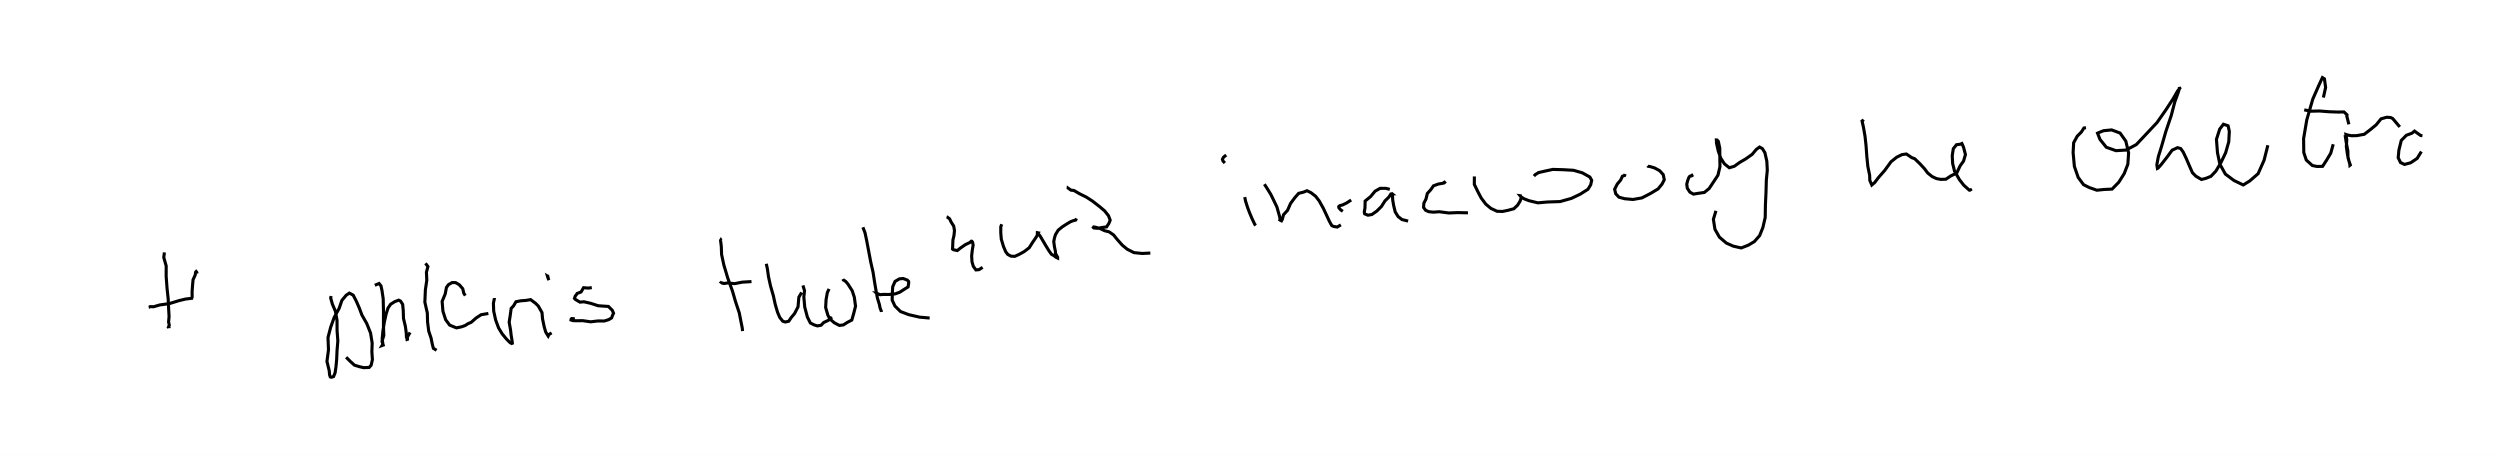
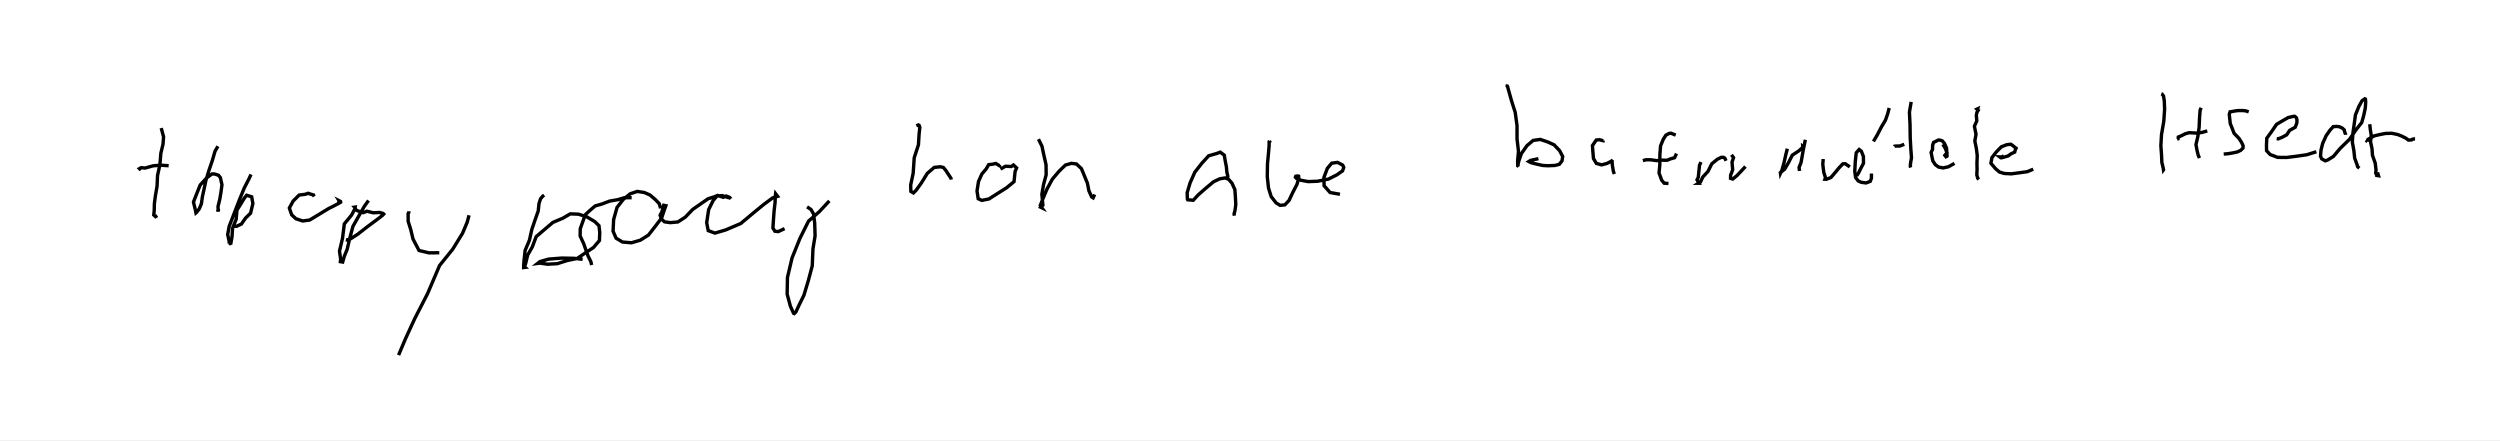
- <svg xmlns="http://www.w3.org/2000/svg" baseProfile="full" height="146.565" version="1.1" width="805.554">
+ <svg xmlns="http://www.w3.org/2000/svg" baseProfile="full" height="129.522" version="1.1" width="735.82">
  <defs />
-   <rect fill="white" height="146.565" width="805.554" x="0" y="0" />
-   <path d="M25,97.047 m27.971,-15.714 l-0.202,1.637 0.783,2.731 l-0.014,3.268 0.281,3.848 l0.376,3.544 0.144,3.109 l0.139,2.51 -0.155,1.767 l0.224,1.07 -0.291,0.618 l0.194,0.188 -0.013,0.054 m-6.324,-6.693 l-0.155,0.008 0.094,-0.025 l0.363,-0.174 1.065,0.052 l2.01,-0.586 3.089,-0.432 l3.085,-0.953 2.096,-0.508 l2.017,-0.244 0.109,-0.336 l0.024,-0.108 -0.006,-0.613 l-0.002,-1.154 0.141,-1.983 l0.166,-1.808 0.684,-1.484 l0.133,-0.954 0.175,-0.186 l0.166,0.196 0.168,0.494 m43.151,7.2 l-0.131,0.651 0.534,1.937 l0.995,2.334 0.512,2.877 l0.018,3.338 0.245,3.333 l-0.257,3.085 -0.122,2.863 l-0.22,2.377 -0.289,1.966 l-0.495,1.188 -0.713,0.23 l-0.343,-0.118 -0.206,-0.601 l-0.147,-1.462 -0.717,-2.935 l0.495,-3.718 -0.158,-3.988 l0.859,-3.288 1.144,-3.189 l1.59,-2.9 0.883,-2.578 l1.384,-1.658 1.021,-0.684 l1.228,0.65 0.976,1.863 l0.963,2.202 0.875,2.332 l1.555,2.724 1.234,3.089 l0.519,3.232 -0.09,2.839 l0.172,2.512 -0.406,1.779 l-0.639,0.727 -1.79,0.076 l-1.278,-0.299 -1.678,-0.509 l-1.374,-1.25 -1.306,-1.297 m9.248,-23.194 l1.157,-0.48 0.212,-0.091 l0.612,0.75 0.326,1.514 l0.387,2.638 0.097,4.181 l-0.018,4.279 0.117,3.402 l-0.578,1.895 0.392,1.178 l-0.362,0.136 0.264,-0.45 l-0.238,-1.638 0.248,-2.705 l0.472,-2.847 0.569,-2.569 l0.598,-1.862 0.846,-1.226 l1.323,-0.83 1.277,-0.479 l0.597,0.31 0.673,1.049 l0.187,2.026 0.08,2.521 l0.608,2.553 0.269,2.006 l0.08,1.478 0.371,1.004 l-0.115,-0.1 0.087,-0.144 l-0.052,-0.791 0.875,-1.515 m4.962,-22.273 l0.785,1.047 -0.478,1.826 l0.113,2.59 -0.454,3.093 l-0.17,3.962 0.795,3.495 l0.08,2.906 0.369,2.916 l0.767,2.282 0.37,1.874 l0.365,1.415 1.037,0.611 m9.246,-17.595 l-0.491,-0.806 -0.324,-1.417 l-1.122,-1.292 -1.174,-0.68 l-1.099,-0.034 -1.181,0.66 l-0.681,0.929 -0.387,2.066 l-1.003,2.431 0.259,3.166 l0.88,2.737 1.287,1.732 l2.164,0.892 1.62,-0.33 l1.185,-0.414 0.895,-0.579 l1.072,-0.471 1.627,-1.417 l1.597,-1.033 2.315,-0.394 m1.941,-4.975 l0.004,0.088 -0.321,1.594 l0.089,2.507 0.623,2.857 l0.962,2.6 1.142,1.881 l1.414,1.713 1.212,1.205 l0.489,0.136 0.234,0.378 l-0.066,-0.407 -0.109,-0.92 l-0.266,-1.558 -0.209,-1.828 l-0.438,-2.461 0.293,-1.884 l0.356,-2.573 0.765,-0.812 l0.777,-1.321 1.537,-0.303 l1.664,-0.128 1.51,-0.257 l1.619,1.202 0.875,0.89 l1.183,2.09 0.176,2.04 l0.542,2.561 0.401,1.413 l0.148,0.389 0.725,1.156 l0.27,-0.525 0.839,-0.49 m-1.33,-18.664 l0.095,0.423 -0.116,-0.069 l0.209,0.685 0.258,0.646 m13.826,2.391 l-1.147,0.148 -1.503,-0.122 l-0.803,1.368 -1.233,0.47 l-0.663,0.903 -0.225,0.716 l0.364,0.37 1.4,0.824 l1.278,-0.12 2.191,0.503 l2.375,0.772 1.924,0.14 l1.39,0.087 1.252,1.233 l0.406,0.942 -0.214,0.45 l-0.417,1.08 -0.891,0.533 l-1.426,0.456 -2.093,-0.012 l-2.341,0.274 -2.559,-0.37 l-2.129,0.028 -1.064,-0.048 l-0.565,-0.204 0.058,-0.303 l0.151,-0.145 1.018,0.067 m47.144,-25.262 l-0.089,-0.14 -0.093,0.152 l0.238,1.992 0.091,2.544 l0.723,3.366 1.259,4.215 l1.52,4.195 0.977,3.38 l1.215,3.651 0.541,2.768 l0.426,2.12 0.097,0.979 m-6.623,-15.938 l-0.171,0.204 -0.07,0.06 l0.297,0.216 0.554,0.124 l1.246,-0.17 2.209,0.22 l2.47,-0.484 2.966,-0.175 m4.772,-5.744 l0.333,1.553 0.379,2.655 l0.651,2.948 0.921,3.198 l0.58,2.675 0.766,2.62 l0.708,1.65 0.983,1.219 l0.796,0.244 1.118,-0.249 l0.758,-1.138 1.106,-1.329 l1.126,-2.175 0.262,-3.088 l0.9,-1.543 m0.422,-2.27 l0.505,1.71 -0.219,2.028 l0.289,3.264 0.849,3.192 l0.952,1.905 1.211,0.624 l1.096,0.33 1.156,-0.22 l0.873,-0.898 1.442,-0.661 l1.193,-1.068 m-0.934,-9.074 l-0.557,1.182 -0.404,2.233 l-0.142,2.555 0.689,2.406 l0.66,1.287 1.455,1.255 l1.644,0.851 1.294,-0.178 l1.249,-0.81 1.439,-0.748 l0.619,-2.141 0.587,-2.333 l-0.398,-2.909 -0.68,-2.061 l-1.392,-2.176 -0.68,-0.802 l-0.829,-0.565 0.16,0.304 l-0.258,-0.532 m6.443,-16.674 l0.681,1.744 0.532,2.505 l0.643,3.395 0.654,3.46 l0.772,3.408 0.501,3.251 l0.459,2.688 0.418,2.274 l0.661,2.16 0.194,1.036 l0.427,1.118 0.032,0.249 m-1.14,-5.602 l-0.333,-0.328 0.301,0.064 l0.777,0.295 1.015,-0.088 l1.819,0.018 1.981,-0.19 l1.518,-0.556 1.274,-0.829 l1.373,-0.861 0.197,-1.221 l-0.016,-0.529 -0.451,-0.466 l-1.316,-0.493 -1.211,0.115 l-1.388,0.813 -0.76,1.701 l-0.146,2.316 -0.023,2.033 l0.87,1.871 1.802,1.792 l2.65,1.003 3.513,0.81 l3.237,0.281 m5.454,-32.598 l0.21,0.065 0.757,0.561 l0.476,1.005 0.849,1.345 l0.25,1.41 -0.158,1.579 l-0.344,1.515 -0.068,1.832 l-0.057,1.053 0.295,0.223 l1.243,0.268 1.029,-0.825 l1.613,-1.109 1.361,-0.633 l0.512,-0.45 0.191,0.029 l0.211,0.305 0.188,0.92 l-0.27,1.564 -0.213,1.926 l0.109,1.878 0.426,1.477 l0.83,1.157 0.996,-0.087 l1.176,-0.743 m6.145,-13.887 l-0.295,0.818 -0.006,1.893 l0.17,2.117 0.717,2.37 l0.731,1.702 0.647,0.829 l1.009,0.549 1.217,0.076 l1.42,-0.641 1.573,-0.864 l1.67,-1.265 1.084,-1.707 l0.98,-1.432 0.554,-0.892 l0.025,-0.826 0.195,0.038 l-0.153,0.19 0.081,-0.071 l0.672,0.777 0.909,1.512 l0.914,1.556 1.112,1.824 l0.806,1.119 0.787,0.453 l0.719,0.547 0.481,0.224 l0,-0.251 -0.684,-1.258 l-0.019,-0.579 -0.328,-1.594 l-0.213,-1.628 0.23,-1.189 l0.331,-1.061 0.87,-1.431 l1.383,-1.111 1.48,-0.949 l1.051,-0.629 0.981,-0.378 l0.738,-0.184 0.26,-0.532 m-2.719,-9.407 l0.033,-0.33 0.926,0.638 l0.929,0.098 1.869,1.08 l2.115,1.046 2.035,1.316 l2.347,1.827 1.54,1.309 l1.237,1.557 0.546,1.429 l-0.396,0.997 -0.763,1.172 l-1.517,0.197 -1.307,0.264 l-1.286,-0.118 -0.463,-0.453 l0.243,0.125 0.652,0.064 l1.452,0.399 1.556,0.743 l1.518,0.393 1.404,0.983 l1.12,1.39 1.681,1.898 l1.588,1.302 2.175,1.106 l2.677,0.267 2.608,-0.133 m30.289,-19.278 m0.126,1.241 l0.251,1.266 0.673,2.117 l0.623,1.657 0.806,1.906 l0.479,1.012 0.391,0.83 l0.344,0.341 m-9.98,-20.094 l-0.608,-0.668 -0.173,-0.554 l0.365,-0.669 0.861,-0.691 m12.302,9.393 l0.84,1.301 1.221,1.99 l1.013,2.066 0.967,2.021 l0.462,1.65 0.41,1.452 l0.152,0.947 -0.061,0.114 l0.502,0.267 0.247,-0.452 l0.416,-1.517 1.296,-1.423 l0.962,-2.208 1.387,-1.862 l1.218,-1.389 1.545,-0.389 l1.156,-0.458 1.3,0.645 l1.466,1.144 1.143,1.469 l1.359,2.433 1.08,2.308 l0.859,1.849 0.775,1.391 l0.623,0.278 1.144,0.183 l1.148,-0.703 m15.778,-11.438 l-1.293,-0.333 -1.839,0.011 l-1.613,0.913 -1.453,1.745 l-1.747,1.42 -0.059,2.24 l-0.221,1.312 0.122,0.577 l1.066,0.445 1.269,-0.23 l1.548,-1.076 1.51,-1.49 l1.173,-1.839 1.255,-1.228 l0.625,-0.977 0.455,-0.021 l-0.352,-0.287 0.415,0.686 l0.069,1.526 0.315,1.834 l0.502,2.05 0.926,1.481 l1.239,0.964 1.987,0.504 m12.081,-12.064 l-0.383,-0.452 -0.497,0.329 l-1.433,0.238 -1.593,0.579 l-0.898,1.287 -1.082,1.178 l-0.439,1.802 -0.68,1.332 l-0.093,1.377 0.649,0.898 l1.003,0.461 1.485,0.154 l1.92,-0.136 3.044,0.398 l2.894,-0.118 3.308,0.071 m-40.327,-0.479 l-0.694,-0.479 -0.144,-0.182 l-0.422,-0.48 -0.054,-0.381 l0.329,-0.309 0.859,-0.208 l1.378,-0.668 1.442,-0.944 m39.697,-7.594 l-0.008,1.13 -0.005,1.441 l1.121,2.305 1.08,2.055 l1.491,1.989 1.628,1.365 l2.009,0.94 1.763,0.057 l1.789,-0.373 1.855,-0.503 l1.212,-1.153 0.805,-1.315 l0.366,-1.038 -0.245,-0.667 l-0.13,-0.017 0.176,0.218 l0.335,0.282 0.781,0.49 l1.586,0.61 2.85,0.69 l3.052,-0.266 4.117,-0.146 l3.637,-1.021 2.792,-1.334 l2.526,-1.586 0.903,-1.469 l0.317,-1.441 -0.586,-1.048 l-2.454,-1.365 -2.807,-0.807 l-3.26,-0.19 -3.411,-0.098 l-2.693,0.58 -1.911,0.441 l-1.086,0.682 -0.397,0.461 m29.348,-0.693 l-0.124,0.478 -0.724,0.256 l-0.579,1.255 -1.078,1.271 l-0.845,1.663 0.356,1.452 l1.03,1.097 1.833,0.502 l2.694,0.243 2.865,-0.503 l2.741,-1.414 2.471,-1.478 l1.296,-1.582 0.712,-1.394 l-0.339,-1.627 -1.138,-1.262 l-1.6,-0.879 -1.449,-0.454 l-0.742,-0.118 -0.126,-0.128 m14.698,2.819 l-0.353,0.186 -0.019,0.17 l-0.711,0.187 -0.347,0.468 l-0.362,1.007 -0.268,1.059 l0.178,1.329 0.833,1.255 l1.153,0.635 1.272,-0.219 l2.221,-0.319 1.557,-1.27 l2.835,-4.285 0.644,-2.755 l-0.041,-3.413 -0.019,-2.577 l-0.46,-2.148 -0.423,-0.452 l-0.214,-0.015 0.058,1.098 l0.557,2.482 0.813,2.318 l1.17,1.787 1.578,1.275 l1.619,-0.489 1.722,-1.233 l1.933,-1.125 2.089,-1.475 l1.336,-1.599 1.058,-0.756 l0.901,0.517 0.805,1.3 l0.621,2.728 0.152,2.949 l-0.308,3.176 -0.111,3.94 l-0.187,4.04 -0.064,4.037 l-0.747,3.23 -1.047,2.612 l-1.719,1.944 -1.931,1.151 l-2.296,0.888 -2.535,-0.575 l-2.226,-0.981 -2.246,-1.908 l-1.453,-2.554 -0.501,-3.214 l0.825,-2.731 m46.903,-29.347 l0.313,0.295 -0.137,0.108 l0.459,2.054 0.502,2.889 l0.331,3.053 0.242,3.382 l0.323,3.22 0.591,2.89 l0.056,1.672 0.638,1.467 l0.341,-0.303 0.542,-0.436 l1.329,-1.747 1.935,-2.198 l2.04,-2.801 1.859,-1.489 l1.683,-0.822 1.404,-0.193 l1.723,1.156 0.954,0.363 l1.616,1.538 1.589,1.727 l0.982,1.32 1.436,1.157 l1.369,0.651 1.392,0.264 l1.681,-0.054 1.593,-1.071 l1.887,-0.91 1.144,-2.39 l1.061,-1.47 0.615,-2.101 l-0.61,-2.347 -0.533,-1.213 l-0.514,0.229 -1.225,0.154 l-1.032,1.298 -0.346,2.25 l0.138,2.518 0.601,2.439 l1.604,2.782 1.381,1.766 l1.774,1.585 0.467,-0.042 l0.098,0.289 -0.54,-0.654 m37.574,-19.721 l-0.658,0.113 -0.824,1.282 l-1.326,1.345 -1.161,2.106 l-0.176,3.168 0.407,4.473 l1.224,3.534 1.721,2.34 l1.859,0.934 2.445,0.859 l2.239,-0.232 2.654,-0.125 l2.163,-2.212 1.764,-2.801 l1.164,-3.026 0.239,-3.648 l-0.897,-3.766 -1.851,-2.609 l-2.715,-1.008 -2.597,0.247 l-1.562,0.623 -0.386,0.179 l0.79,2.005 2.039,2.536 l3.116,1.097 3.23,-0.2 l3.315,-1.764 3.293,-3.497 l3.394,-3.616 2.831,-4.051 l2.316,-3.556 1.442,-2.504 l0.75,-0.936 -0.16,-0.356 l0.017,0.505 -0.399,1.294 l-1.08,2.971 -1.153,4.409 l-1.731,5.114 -1.366,4.745 l-1.063,3.398 -0.472,2.592 l0.181,1.165 0.23,-0.113 l1.02,-1.157 1.839,-2.356 l1.658,-2.249 1.743,-0.808 l1.019,0.287 0.818,1.159 l0.978,2.061 1.021,2.38 l0.959,2.187 1.116,1.123 l1.793,1.051 1.456,-0.371 l1.599,-0.648 1.589,-1.677 l1.611,-2.703 1.533,-3.2 l1.006,-3.531 0.185,-3.386 l-0.396,-1.783 -1.501,-0.5 l-1.21,1.588 -1.044,3.284 l0.331,4.285 0.768,3.697 l1.778,3.205 2.777,2.076 l2.985,1.434 2.085,-1.291 l2.695,-2.333 1.925,-4.328 l1.225,-4.852 m17.888,-15.366 l0.726,-3.262 -0.386,-2.761 l-0.651,-0.398 -1.126,2.427 l-1.981,4.509 -1.929,6.682 l-1.025,6.03 0.055,4.495 l0.815,2.427 1.953,1.759 l1.502,0.303 1.787,-0.041 l1.212,-1.863 1.415,-2.362 l0.807,-2.898 m-9.345,-11.086 l0.182,0.047 1.999,0.392 l2.76,-0.063 3.082,0.242 l2.912,0.097 1.879,-0.037 l0.973,0.936 -0.062,0.429 l0.66,2.632 m-1.204,3.461 l0.309,2.122 0.568,2.995 l0.03,2.094 0.584,2.095 l0.044,0.434 0.139,-0.112 l-0.445,-1.281 -0.467,-1.993 l-0.375,-2.666 0.143,-2.161 l-0.271,-1.731 0.703,0.224 l1.072,0.188 1.7,-0.028 l2.414,-0.43 1.898,-1.445 l1.946,-1.598 1.576,-1.938 l1.818,-0.517 1.257,0.087 l0.679,0.33 0.902,1.061 l1.39,1.642 m7.295,2.828 l-0.552,-0.057 -0.785,-0.546 l-1.211,-0.88 -0.841,0.679 l-1.78,0.662 -1.656,1.677 l-0.77,3.175 -0.214,2.392 l0.754,1.553 1.285,0.603 l1.981,-0.537 2.085,-1.408 l1.359,-2.205 " fill="none" stroke="black" stroke-width="1" />
+   <rect fill="white" height="129.522" width="735.82" x="0" y="0" />
+   <path d="M25,51.183 m22.449,-13.491 l0.696,2.578 -0.165,2.166 l-0.646,2.708 -0.255,3.258 l-0.71,3.238 -0.138,3.13 l-0.512,2.988 -0.28,2.155 l-0.052,2.105 -0.133,1.257 l0.526,0.485 0.506,-0.316 m-4.814,-13.367 l-0.422,-0.442 0.497,-0.284 l1.152,0.113 2.406,-0.669 l2.204,-0.171 2.336,0.154 m14.5,-5.733 l-0.863,1.48 -0.778,2.676 l-1.09,3.218 -0.818,2.703 l-0.554,2.624 -0.47,2.131 l-0.288,2.062 -0.641,1.551 l-0.516,0.652 -0.284,0.386 l-0.171,0.141 -0.175,-0.896 l-0.558,-2.296 0.872,-2.249 l1.114,-2.786 1.905,-2.084 l1.573,-1.164 0.732,0.006 l1.187,0.397 0.537,0.685 l0.47,2.105 -0.306,2.257 l-0.326,1.959 -0.534,2.184 l0.047,0.869 -0.092,0.301 l0.082,0.267 0.14,-0.696 m9.527,-10.189 l-0.512,1.154 -1.459,2.831 l-1.561,3.823 -1.481,3.832 l-1.407,3.662 -0.433,2.377 l0.41,1.909 0.062,0.763 l-0.153,-0.004 0.619,-0.109 l0.317,-1.756 0.193,-2.671 l1.053,-2.635 0.23,-2.683 l0.996,-1.565 1.2,-1.985 l0.645,-0.814 1.487,0.458 l0.356,1.99 -0.682,2.835 l-1.443,1.397 -1.261,1.794 l-1.422,0.671 -0.968,-0.019 m23.672,-8.926 l0.085,0.108 -0.125,-0.384 l-0.738,-0.215 -0.846,-0.288 l-0.843,0.293 -1.815,0.23 l-1.758,1.757 -1.124,2.057 l0.676,1.98 1.262,1.179 l2.019,0.655 2.025,-0.278 l5.59,-3.386 1.475,-0.734 l2.177,-1.165 -0.068,0.024 l-0.317,0.006 0.247,-0.085 l-0.024,-0.138 -0.402,-0.204 l0.082,0.125 -0.158,0.098 l0.043,-0.304 m8.669,0.009 l-1.243,1.758 -1.519,2.652 l-1.8,3.169 -0.962,3.549 l-0.733,3.181 -0.89,2.192 l-0.446,1.616 -0.68,-0.112 l0.077,-0.772 -0.341,-2.32 l0.891,-3.78 0.536,-4.251 l2.142,-2.597 0.922,-1.753 l0.106,-0.59 -0.157,0.024 l0.168,0.187 0.182,0.625 l0.736,0.332 1.441,0.483 l1.13,-0.432 1.827,0.46 l1.925,-0.097 1.21,0.393 l0.284,-0.276 -0.622,0.69 l-1.575,1.213 -2.845,2.109 l-2.902,2.258 -2.037,1.317 l-1.152,0.414 -0.35,-0.06 m18.562,-8.417 l-0.008,0.323 -0.218,0.401 l0.019,2.247 0.748,2.391 l0.673,2.805 1.771,3.382 l2.934,0.704 3.034,-0.033 m8.746,-11.035 l-0.103,0.448 -0.422,1.579 l-1.38,3.281 -2.891,4.686 l-3.873,4.801 -3.505,8.226 l-3.791,7.388 -2.755,5.985 l-2.013,4.77 m42.834,-47.107 l-0.4,0.33 -0.65,0.765 l-0.455,1.434 -0.222,2.144 l-0.944,2.678 -0.953,2.814 l-0.69,3.099 -1.273,3.026 l-0.293,2.743 -0.13,1.636 l-0.01,0.663 0.388,-0.05 l-0.148,-0.118 0.372,-1.124 l0.593,-2.417 1.338,-2.352 l1.147,-3.035 2.375,-2.032 l2.539,-2.153 3.01,-1.281 l2.106,-1.24 2.439,0.095 l2.449,0.796 2.305,1.363 l1.266,1.229 0.221,1.971 l-0.095,2.396 -1.754,2.065 l-2.424,1.597 -2.345,1.601 l-2.971,0.627 -2.902,0.926 l-2.874,0.153 -2.305,-0.325 l-0.61,0.087 0.676,-0.534 l2.559,-0.728 3.829,-0.304 l3.662,0.065 2.519,0.308 m2.648,1.678 l-0.222,-0.988 -0.837,-1.687 l-0.63,-1.748 -0.647,-1.866 l-1.051,-2.283 0.033,-2.106 l0.719,-2 0.759,-2.12 l1.284,-1.204 1.627,-1.393 l1.976,-0.566 2.288,-0.865 l2.352,-0.404 1.95,-0.585 l2.18,-0.007 m8.491,3.156 l-0.081,-0.462 -0.298,-0.937 l-1.049,-1.119 -1.652,-1.423 l-1.668,-0.734 -2.096,-0.333 l-2.091,0.71 -2.033,1.662 l-1.825,2.327 -1.007,3.595 l-0.164,3.419 0.894,2.065 l1.875,1.116 2.636,0.225 l2.62,-0.766 2.384,-1.493 l2.036,-2.615 1.852,-2.446 l0.875,-2.599 0.366,-0.98 l-0.113,-0.022 -0.518,-0.118 l-0.524,1.89 -0.537,1.041 l0.374,1.106 0.932,0.835 l1.666,0.236 2.246,-0.197 l2.183,-1.404 2.178,-2.273 l2.542,-1.773 2.014,-1.385 l1.789,-0.554 1.009,-0.419 l1.64,0.56 0.881,-0.386 l0.939,0.361 0.301,0.28 l0.077,0.13 -0.351,-0.264 l-0.486,-0.076 -1.666,-0.56 l-1.563,0.137 -1.116,1.361 l-1.299,2.621 -0.583,3.856 l0.456,2.339 1.987,0.728 l3.182,-0.944 4.397,-1.875 l3.65,-3.048 3.179,-2.607 l2.538,-1.869 1.487,-0.47 l-0.593,-0.783 -0.09,0.69 l-0.063,1.893 -0.285,2.448 l-0.203,2.792 -0.15,2.28 l0.588,0.947 0.992,0.103 l1.856,-0.874 m6.625,-6.413 l1.152,0.799 0.75,1.277 l0.336,2.701 0.114,3.785 l-0.628,3.83 -0.204,4.979 l-1.165,4.371 -1.28,4.25 l-1.564,3.193 -0.803,1.743 l-0.496,0.491 -0.189,-0.084 l-0.944,-2.097 -0.948,-3.558 l0.09,-4.886 1.345,-5.73 l2.32,-5.76 2.53,-5.088 l3.228,-2.839 2.903,-3.124 m25.606,-22.115 l0.6,-0.236 0.194,0.082 l0.24,0.621 -0.216,1.922 l-0.197,3.22 -1.242,3.796 l-0.315,4.61 -0.731,3.434 l0.054,1.87 0.766,0.449 l0.781,-0.781 1.498,-2.076 l1.808,-2.911 2.029,-1.741 l1.803,-0.19 0.896,0.219 l0.731,0.88 0.607,0.939 l0.889,1.342 0.079,0.39 m14.211,-4.317 l-0.008,0.232 -1.1,-0.655 l-0.76,0.182 -1.325,0.167 l-0.752,1.286 -1.243,1.447 l-1.001,2.234 -0.436,2.792 l0.35,2.271 1.074,0.488 l2.097,-0.428 2.453,-1.566 l2.732,-1.722 2.189,-1.801 l0.311,-2.975 0.447,-1.065 l-0.932,-0.864 -0.615,0.448 l-1.729,-0.073 -1.479,0.828 m11.193,-8.803 l1.028,2.083 0.496,2.336 l0.704,3.132 0.031,2.945 l-0.766,2.862 -0.498,2.851 l0.302,3.213 -0.604,0.638 l0.323,0.153 -0.487,-0.689 l0.778,-1.978 1.193,-2.849 l1.586,-2.931 1.951,-2.309 l1.896,-1.832 1.778,-0.513 l1.475,0.192 1.449,1.364 l0.784,1.886 0.981,2.394 l0.44,2.249 0.812,1.801 l0.439,0.269 0.446,-0.98 m39.126,-5.067 l0.077,-0.284 -0.294,-1.237 l-0.137,-1.544 -0.381,-1.964 l-0.234,-1.476 -1.195,-0.893 l-1.053,0.396 -2.347,0.674 l-1.982,2.157 -2.096,2.668 l-1.401,3.164 -0.857,2.865 l0.065,1.904 0.093,0.193 l1.638,0.136 1.458,-1.588 l2.237,-1.958 2.24,-1.869 l1.823,-0.88 1.592,-0.278 l1.034,0.405 0.989,1.107 l0.871,1.912 0.141,1.935 l0.132,2.44 -0.229,1.764 l-0.278,1.04 0.085,0.518 m10.354,-21.616 l-0.046,-0.325 0.049,0.079 l-0.124,0.08 -0.004,1.246 l-0.212,2.372 -0.274,2.985 l-0.054,3.717 0.362,3.327 l0.789,2.518 1.425,1.825 l1.206,0.75 1.387,-0.151 l1.237,-1.306 1.088,-2.326 l1.254,-2.407 0.517,-1.844 l-0.042,-0.559 -0.209,-0.057 l-0.628,0.077 -0.111,0.273 l0.3,0.37 1.285,0.524 l2.155,0.411 2.785,-0.108 l3.202,-0.637 2.47,-1.238 l1.677,-1.175 0.363,-1.01 l-0.306,-0.678 -1.524,-0.809 l-1.718,0.235 -1.286,1.523 l-1.014,2.706 0.059,2.407 l1.761,1.997 2.912,0.517 m48.859,-31.944 l0.287,-0.052 -0.105,-0.176 l0.294,0.547 0.46,1.614 l0.696,2.493 1.088,3.419 l0.533,3.898 0.001,3.914 l0.426,3.646 -0.246,2.695 l0.013,1.541 0.263,0.283 l-0.227,-0.386 0.288,-1.251 l0.747,-2.185 1.667,-2.371 l1.812,-1.533 2.105,-0.296 l2.267,0.774 1.787,0.812 l1.643,1.735 0.894,1.702 l-0.2,1.284 -0.793,1.021 l-1.287,0.333 -2.103,0.087 l-1.586,-0.097 -2.21,-0.51 l-1.202,-0.318 -0.59,-0.321 l0.553,-0.344 2.278,-0.488 m19.102,-5.41 l-0.035,0.12 -1.054,-0.284 l-0.971,0.071 -0.442,0.61 l-0.706,1.04 0.128,1.749 l0.172,2.046 0.853,1.449 l1.58,0.429 1.556,-0.432 l1.276,-0.645 0.396,-0.378 l-0.2,0.33 0.122,1.406 l0.306,1.723 0.265,0.684 m8.387,-3.939 l0.986,-0.258 1.22,0.001 l1.888,0.262 1.398,-0.133 l1.672,0.012 0.956,-0.391 l1.211,-0.352 0.577,-1.209 m-0.233,-5.435 l-1.404,-0.564 -0.527,0.062 l-0.968,0.509 -0.763,1.207 l-0.801,1.938 -0.204,2.584 l-0.015,2.97 -0.234,2.408 l0.769,2.132 0.748,0.9 l1.265,0.082 m9.565,-6.294 l-0.437,0.958 -0.175,1.764 l-0.185,1.773 -0.367,0.713 l0.57,1.009 -0.124,5.2565138321369884e-05 l0.579,-0.362 0.668,-1.44 l1.528,-1.671 1.124,-2.23 l1.612,-1.335 1.201,-0.586 l0.695,0.018 0.351,0.266 l0.337,0.745 m1.608,-1.766 l0.598,0.856 -0.446,1.281 l0.195,2.272 -0.606,1.589 l-0.019,0.935 0.648,0.205 l1.264,-1.04 2.473,-2.645 m12.324,-5.257 l-0.372,1.438 -0.572,2.567 l-0.649,2.33 -0.436,0.933 l-0.029,-0.212 1.271,-1.014 l1.09,-1.857 1.16,-2.272 l2.014,-1.335 1.09,-1.014 l-0.014,-0.194 0.133,0.111 m0.611,-2.106 l-0.672,3.36 -0.572,3.298 l-0.598,1.514 0.136,1.012 m6.962,-3.508 l-0.01,0.195 -0.109,1.367 l0.29,2.34 0.507,1.609 l-0.158,0.427 0.412,0.02 l1.32,-0.51 1.171,-1.343 l1.206,-1.473 1.145,-1.215 l0.721,-0.045 1.344,0.943 m1.689,2.413 l0.523,-0.072 0.374,-0.587 l0.561,-1.152 0.878,-1.661 l-0.029,-2.034 -0.606,-1.528 l-0.636,-0.5 -0.868,0.974 l-0.274,2.567 -0.158,2.872 l0.249,1.827 0.767,1.01 l0.882,0.405 1.413,0.187 l1.234,-0.457 0.367,-0.946 l-0.005,-1.37 m0.589,-9.452 l1.108,-1.864 1.235,-2.385 l1.19,-1.999 0.678,-1.927 l0.426,-1.673 m6.471,-1.782 l-0.513,3.016 0.178,3.653 l0.053,3.873 0.179,3.263 l0.199,2.64 -0.275,1.531 l-0.081,1.021 0.132,0.325 m-4.779,-6.16 l0.072,-0.13 0.529,-0.045 l0.982,-0.002 1.288,-0.501 m11.361,0.002 l0.69,1.13 0.53,1.346 l-0.638,0.763 0.619,0.777 l-0.177,-0.214 0.223,-0.365 l-0.086,-1.067 -0.078,-1.272 l-0.651,-1.427 -0.588,-0.677 l-0.696,-0.24 -0.468,-0.022 l-0.706,0.359 -0.705,0.353 l-0.268,0.807 -0.047,1.247 l-0.415,0.895 0.278,1.411 l0.244,1.083 0.699,1.078 l0.961,0.719 1.34,0.271 l1.587,-0.349 1.776,-0.999 m6.791,-15.977 l0.023,-0.074 -0.2,0.091 l0.37,0.333 -0.372,0.594 l-0.19,0.93 0.147,1.597 l-0.706,1.587 0.47,2.355 l-0.341,1.974 0.448,2.218 l0.259,2.083 -0.09,2.13 l0.037,1.882 -0.075,1.657 l0.276,1.001 0.322,0.348 m7.37,-6.987 l-0.524,0.367 -0.721,-0.017 l0.35,0.269 0.197,0.001 l0.715,-0.189 1.217,-0.351 l0.866,-0.635 1.08,-0.502 l0.177,-0.669 0.231,-0.472 l-0.872,-0.695 -0.671,-0.479 l-1.202,0.133 -1.606,0.633 l-1.505,1.551 -1.251,1.605 l-0.295,1.679 1.363,1.592 l1.135,0.981 1.438,0.434 l2.042,0.105 2.183,-0.289 l2.536,-0.344 1.751,-0.73 m37.702,-22.204 l0.208,0.077 0.431,0.565 l0.23,1.408 0.104,2.488 l-0.246,3.577 -0.667,3.871 l-0.194,3.29 0.203,2.803 l0.089,2.132 0.393,1.614 l0.079,0.554 0.203,-0.289 m10.901,-17.961 l-0.304,0.654 -0.171,2.094 l-0.129,3.004 -0.373,2.676 l-0.56,2.402 0.356,1.883 l0.309,1.251 0.381,0.833 m-6.602,-5.557 l0.287,-0.11 0.07,-0.521 l0.883,-0.366 1.13,-0.583 l1.203,-0.337 2.344,0.131 l1.421,-0.207 1.552,-0.439 m12.192,-5.604 l-0.921,-0.306 -0.808,-0.087 l-1.323,-0.006 -1.043,0.137 l-0.824,0.159 -0.561,0.071 l-0.241,0.732 0.141,1.332 l0.148,1.382 0.586,1.476 l0.541,1.409 1.425,1.474 l0.815,1.262 0.428,0.967 l-0.057,0.676 -0.658,0.627 l-0.929,0.47 -1.495,0.322 l-1.454,0.229 -1.13,0.086 m15.59,-4.538 l0.451,0.067 1.171,-0.475 l1.319,-0.709 0.893,-1.334 l1.616,-0.898 0.493,-1.258 l0.023,-0.914 -0.147,-0.602 l-0.423,-0.394 -0.139,-0.071 l-0.441,0.054 -1.441,0.334 l-1.303,0.75 -2.099,1.226 l-1.438,2.106 -1.445,1.993 l-0.094,2.062 0.031,1.604 l1.052,1.129 2.199,0.843 l2.619,0.03 2.909,-0.363 l3.066,-0.442 2.813,-0.884 m8.59,-4.975 l-0.01,-0.206 -0.208,-0.51 l-0.157,-0.721 -0.62,-0.573 l-0.881,-0.382 -0.738,-0.083 l-1.013,0.067 -0.944,1.028 l-1.135,1.629 -1.035,2.295 l-0.489,1.973 -0.143,1.773 l0.366,0.788 1.028,0.576 l0.739,-0.254 1.663,-1.046 l1.999,-2.368 2.779,-2.705 l1.884,-2.77 1.672,-2.13 l0.591,-2.082 0.468,-2.224 l0.116,-1.771 -0.087,-0.821 l-0.189,-0.085 -0.825,0.597 l-0.895,1.62 -1.02,2.487 l-0.374,2.75 -0.39,2.715 l-0.155,2.592 0.446,2.442 l0.238,2.259 0.623,1.697 l0.273,0.866 0.487,0.39 m3.052,-12.938 l0.167,1.53 0.29,1.831 l-0.223,1.825 0.436,2.012 l0.138,1.973 0.805,2.272 l0.243,2.076 -0.102,0.85 l0.287,0.576 0.016,0.137 l0.513,0.082 -0.279,-0.99 m-2.92,-9.06 l-0.161,-0.116 0.286,-0.542 l0.641,-0.367 1.2,-0.664 l1.669,-0.389 1.637,-0.32 l1.845,-0.045 1.739,0.365 l1.127,0.433 1.279,0.643 l0.754,0.555 0.919,-0.04 l0.293,-0.219 0.266,-0.067 l0.478,0.006 " fill="none" stroke="black" stroke-width="1" />
</svg>
